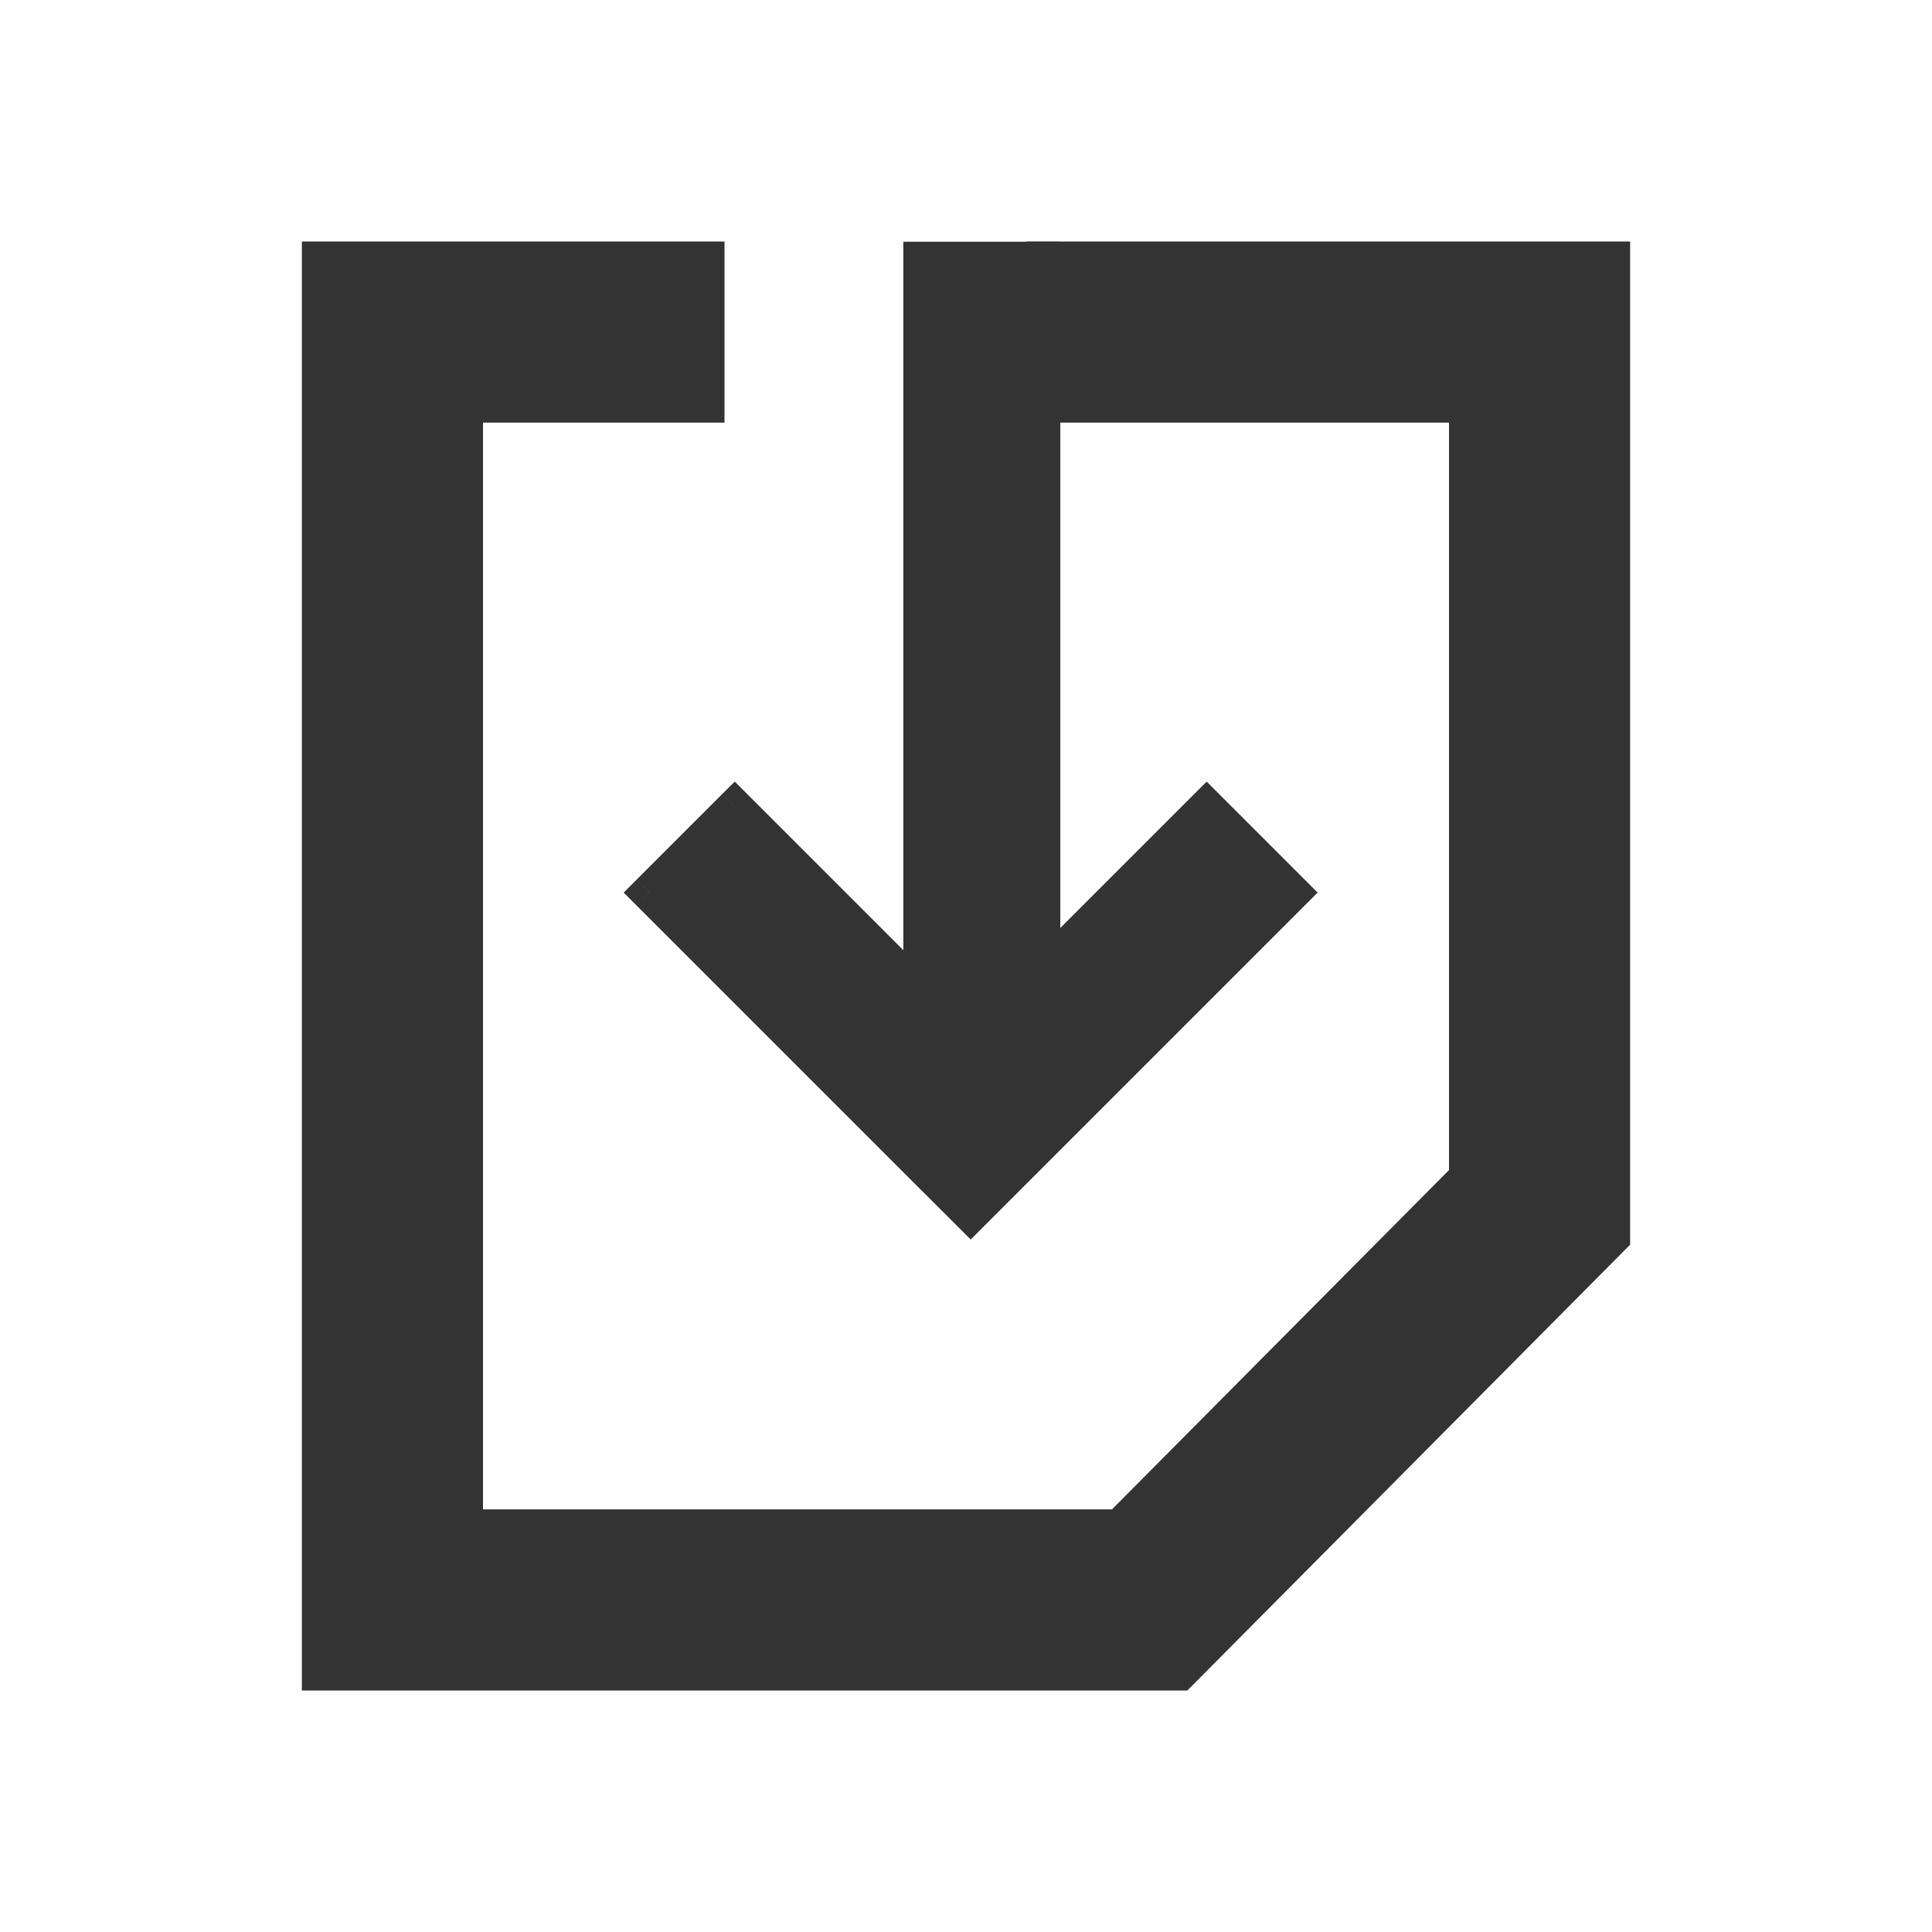
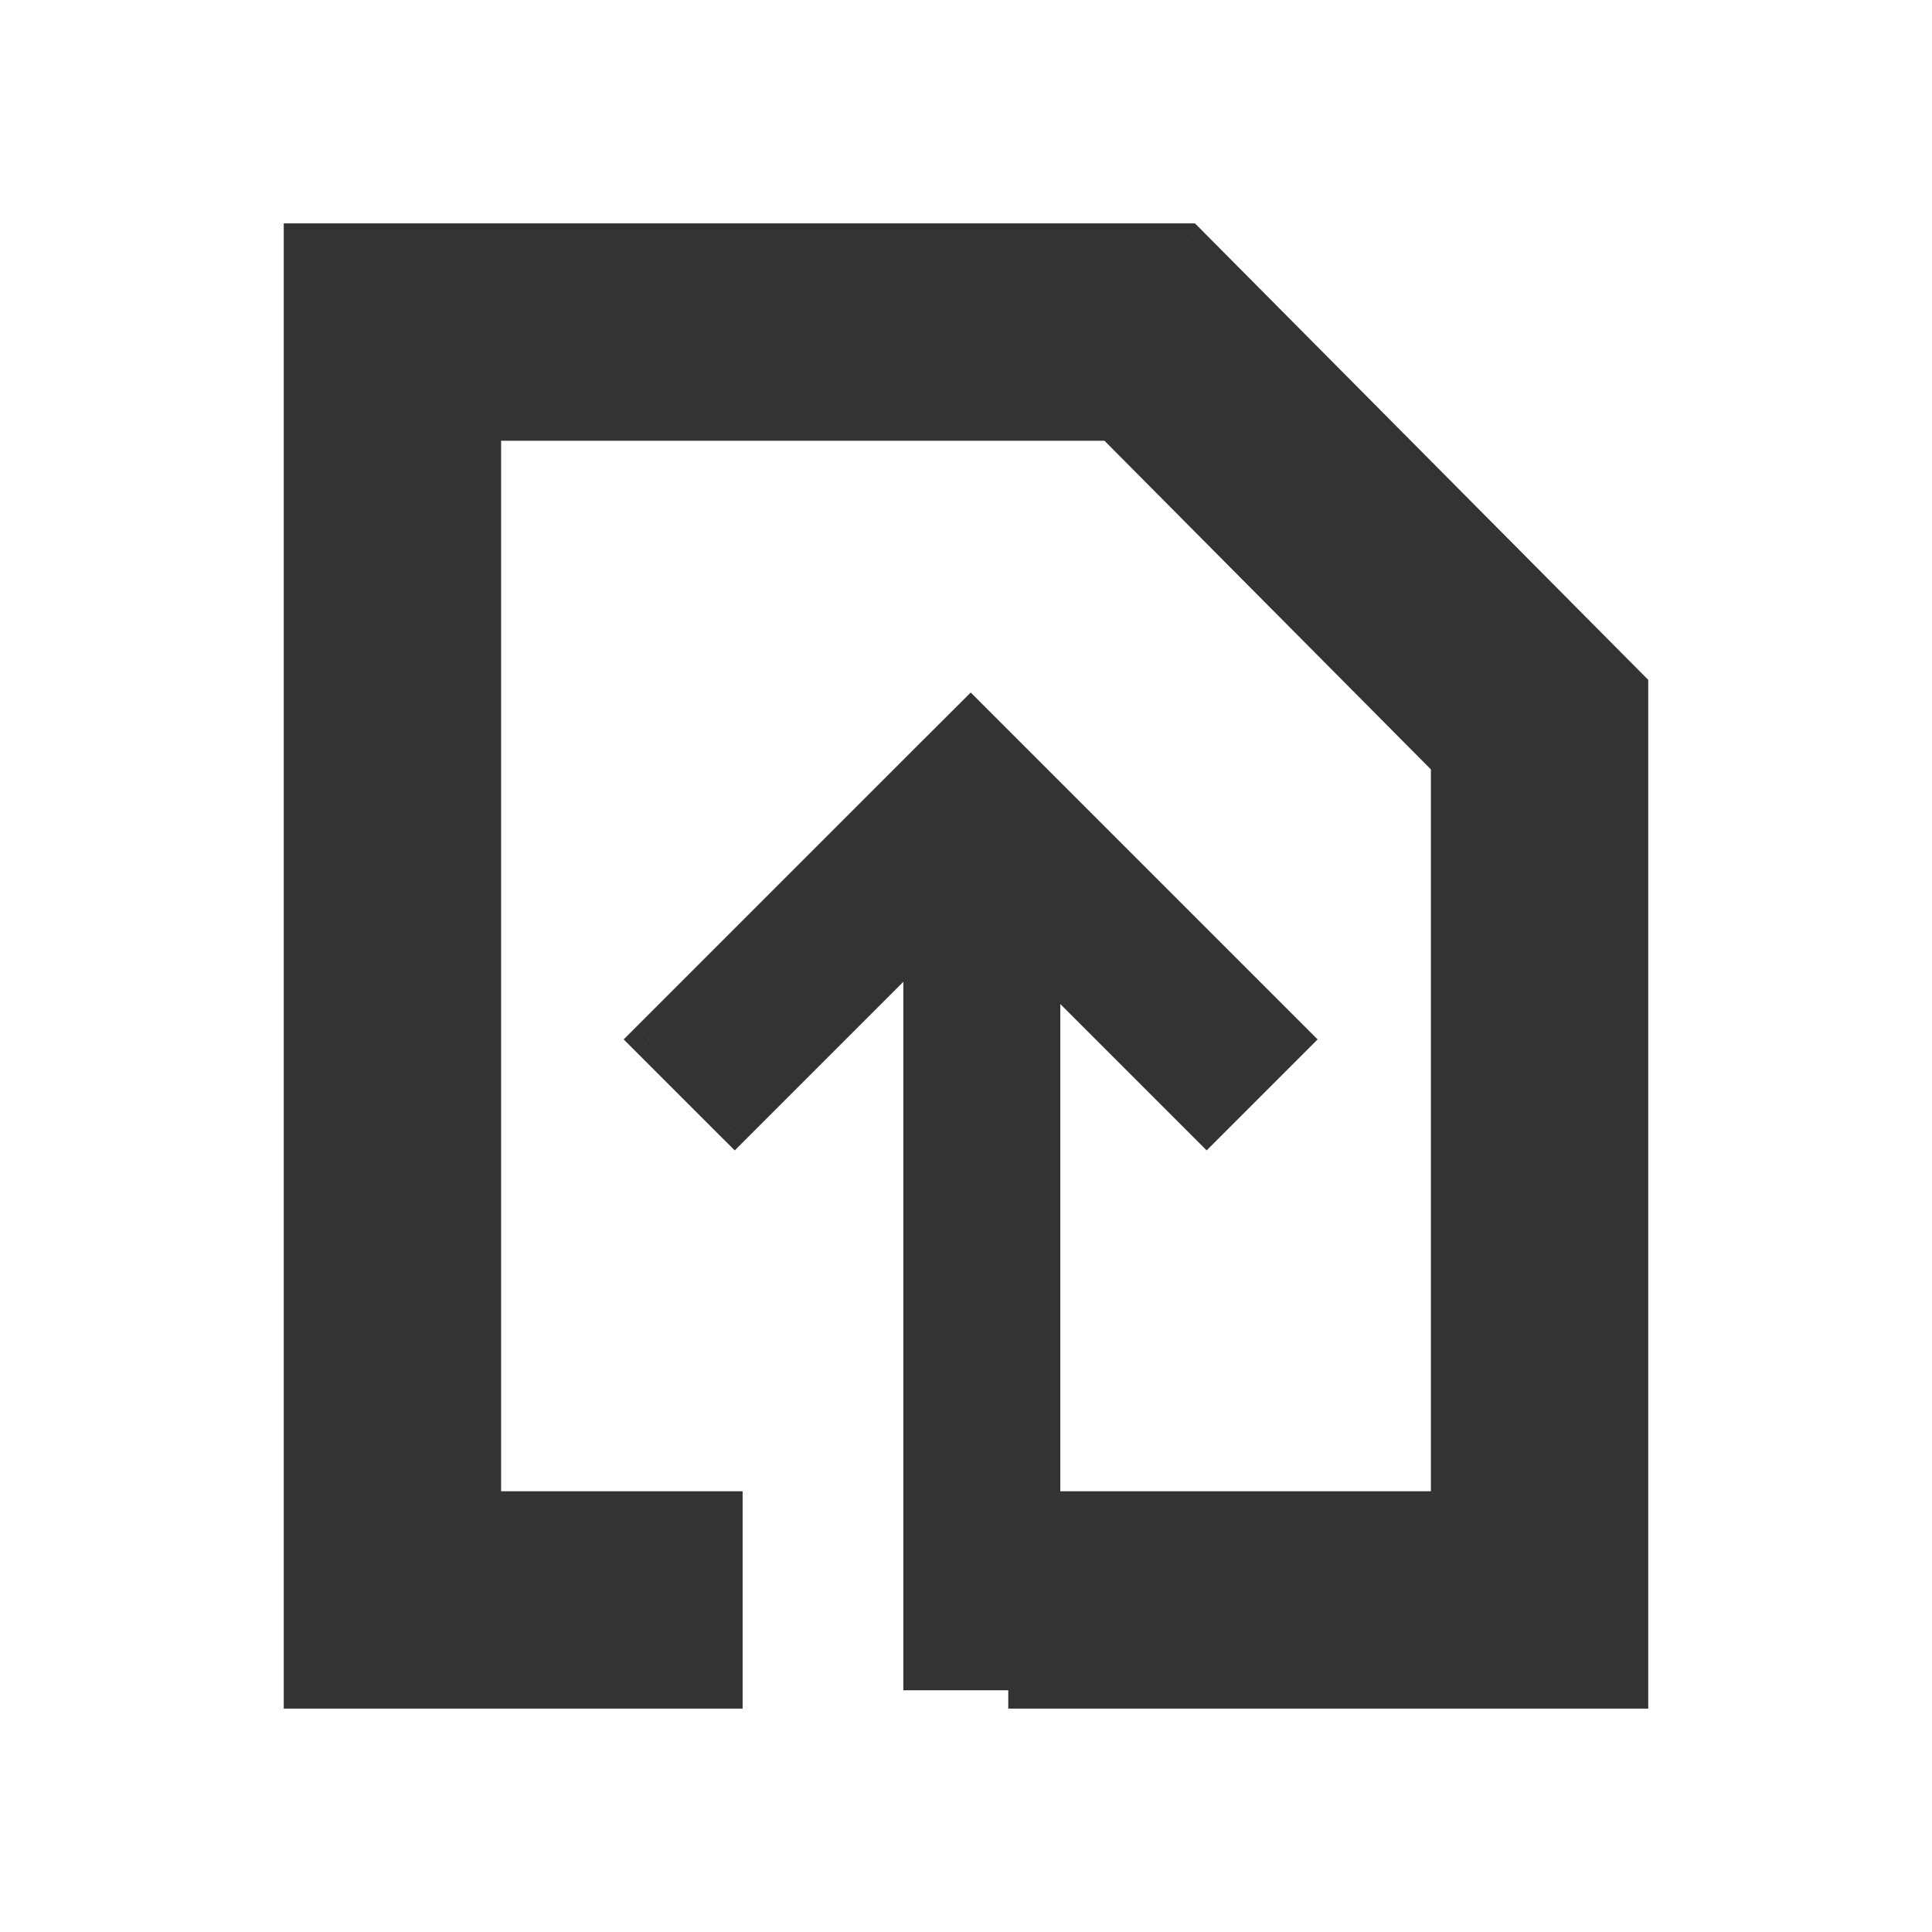
<svg xmlns="http://www.w3.org/2000/svg" width="16" height="16" viewBox="0 0 16 16" fill="none">
-   <path fill-rule="evenodd" clip-rule="evenodd" d="M4 12.5H9.209L12 9.69V3.5H8.5V2H13.5V10.308L9.833 14H2.5V2H6V3.5H4V12.5Z" fill="#333333" />
-   <path fill-rule="evenodd" clip-rule="evenodd" d="M8.392 9.7L8.039 10.053L7.685 9.7L5.377 7.392L6.085 6.685L7.631 8.231V2.152H8.631V8.047L9.993 6.685L10.7 7.392L8.392 9.7Z" fill="#333333" />
-   <path d="M8.039 10.053L8.145 10.159L8.039 10.265L7.933 10.159L8.039 10.053ZM8.392 9.7L8.498 9.806V9.806L8.392 9.7ZM7.685 9.7L7.579 9.806V9.806L7.685 9.7ZM5.377 7.392L5.271 7.498L5.165 7.392L5.271 7.286L5.377 7.392ZM6.085 6.685L5.978 6.579L6.085 6.473L6.191 6.579L6.085 6.685ZM7.631 8.231H7.781V8.593L7.525 8.337L7.631 8.231ZM7.631 2.152H7.481V2.002H7.631V2.152ZM8.631 2.152V2.002H8.781V2.152H8.631ZM8.631 8.047L8.737 8.153L8.481 8.409V8.047H8.631ZM9.993 6.685L9.887 6.579L9.993 6.473L10.099 6.579L9.993 6.685ZM10.7 7.392L10.806 7.286L10.912 7.392L10.806 7.498L10.7 7.392ZM7.933 9.947L8.286 9.594L8.498 9.806L8.145 10.159L7.933 9.947ZM7.791 9.594L8.145 9.947L7.933 10.159L7.579 9.806L7.791 9.594ZM5.484 7.286L7.791 9.594L7.579 9.806L5.271 7.498L5.484 7.286ZM6.191 6.791L5.484 7.498L5.271 7.286L5.978 6.579L6.191 6.791ZM7.525 8.337L5.978 6.791L6.191 6.579L7.737 8.125L7.525 8.337ZM7.781 2.152V8.231H7.481V2.152H7.781ZM8.631 2.302H7.631V2.002H8.631V2.302ZM8.481 8.047V2.152H8.781V8.047H8.481ZM10.099 6.791L8.737 8.153L8.525 7.941L9.887 6.579L10.099 6.791ZM10.594 7.498L9.887 6.791L10.099 6.579L10.806 7.286L10.594 7.498ZM8.286 9.594L10.594 7.286L10.806 7.498L8.498 9.806L8.286 9.594Z" fill="#333333" />
+   <path fill-rule="evenodd" clip-rule="evenodd" d="M9.209 3.5H4V12.5H6V14H2.5V2H9.833L13.5 5.692V14H8.5V13.848H7.631V7.769L6.085 9.315L5.377 8.608L7.685 6.3L8.039 5.947L8.392 6.3L10.7 8.608L9.993 9.315L8.631 7.953V12.5H12V6.31L9.209 3.5Z" fill="#333333" />
+   <path d="M4 3.5V3.35H3.85V3.5H4ZM9.209 3.5L9.316 3.394L9.272 3.35H9.209V3.5ZM4 12.5H3.85V12.65H4V12.5ZM6 12.5H6.15V12.35H6V12.5ZM6 14V14.15H6.15V14H6ZM2.5 14H2.35V14.15H2.5V14ZM2.5 2V1.85H2.35V2H2.5ZM9.833 2L9.94 1.894L9.896 1.85H9.833V2ZM13.5 5.692H13.65V5.63L13.606 5.586L13.5 5.692ZM13.5 14V14.15H13.65V14H13.5ZM8.5 14H8.35V14.15H8.5V14ZM8.5 13.848H8.65V13.698H8.5V13.848ZM7.631 13.848H7.481V13.998H7.631V13.848ZM7.631 7.769H7.781V7.407L7.525 7.663L7.631 7.769ZM6.085 9.315L5.978 9.421L6.085 9.527L6.191 9.421L6.085 9.315ZM5.377 8.608L5.271 8.502L5.165 8.608L5.271 8.714L5.377 8.608ZM8.039 5.947L8.145 5.841L8.039 5.735L7.933 5.841L8.039 5.947ZM10.7 8.608L10.806 8.714L10.912 8.608L10.806 8.502L10.7 8.608ZM9.993 9.315L9.887 9.421L9.993 9.527L10.099 9.421L9.993 9.315ZM8.631 7.953L8.737 7.847L8.481 7.591V7.953H8.631ZM8.631 12.5H8.481V12.65H8.631V12.5ZM12 12.5V12.65H12.15V12.5H12ZM12 6.31H12.15V6.249L12.106 6.205L12 6.31ZM4 3.65H9.209V3.35H4V3.65ZM4.15 12.5V3.5H3.85V12.5H4.15ZM6 12.35H4V12.65H6V12.35ZM6.15 14V12.5H5.85V14H6.15ZM2.5 14.15H6V13.85H2.5V14.15ZM2.35 2V14H2.65V2H2.35ZM9.833 1.85H2.5V2.15H9.833V1.85ZM13.606 5.586L9.94 1.894L9.727 2.106L13.394 5.798L13.606 5.586ZM13.65 14V5.692H13.35V14H13.65ZM8.5 14.15H13.5V13.85H8.5V14.15ZM8.35 13.848V14H8.65V13.848H8.35ZM7.631 13.998H8.5V13.698H7.631V13.998ZM7.481 7.769V13.848H7.781V7.769H7.481ZM6.191 9.421L7.737 7.875L7.525 7.663L5.978 9.209L6.191 9.421ZM5.271 8.714L5.978 9.421L6.191 9.209L5.484 8.502L5.271 8.714ZM7.579 6.194L5.271 8.502L5.484 8.714L7.791 6.406L7.579 6.194ZM7.933 5.841L7.579 6.194L7.791 6.406L8.145 6.053L7.933 5.841ZM8.498 6.194L8.145 5.841L7.933 6.053L8.286 6.406L8.498 6.194ZM10.806 8.502L8.498 6.194L8.286 6.406L10.594 8.714L10.806 8.502ZM10.099 9.421L10.806 8.714L10.594 8.502L9.887 9.209L10.099 9.421ZM8.525 8.059L9.887 9.421L10.099 9.209L8.737 7.847L8.525 8.059ZM8.781 12.5V7.953H8.481V12.5H8.781ZM12 12.35H8.631V12.65H12V12.35ZM11.85 6.31V12.5H12.15V6.31H11.85ZM9.103 3.606L11.894 6.416L12.106 6.205L9.316 3.394L9.103 3.606Z" fill="#333333" />
</svg>
